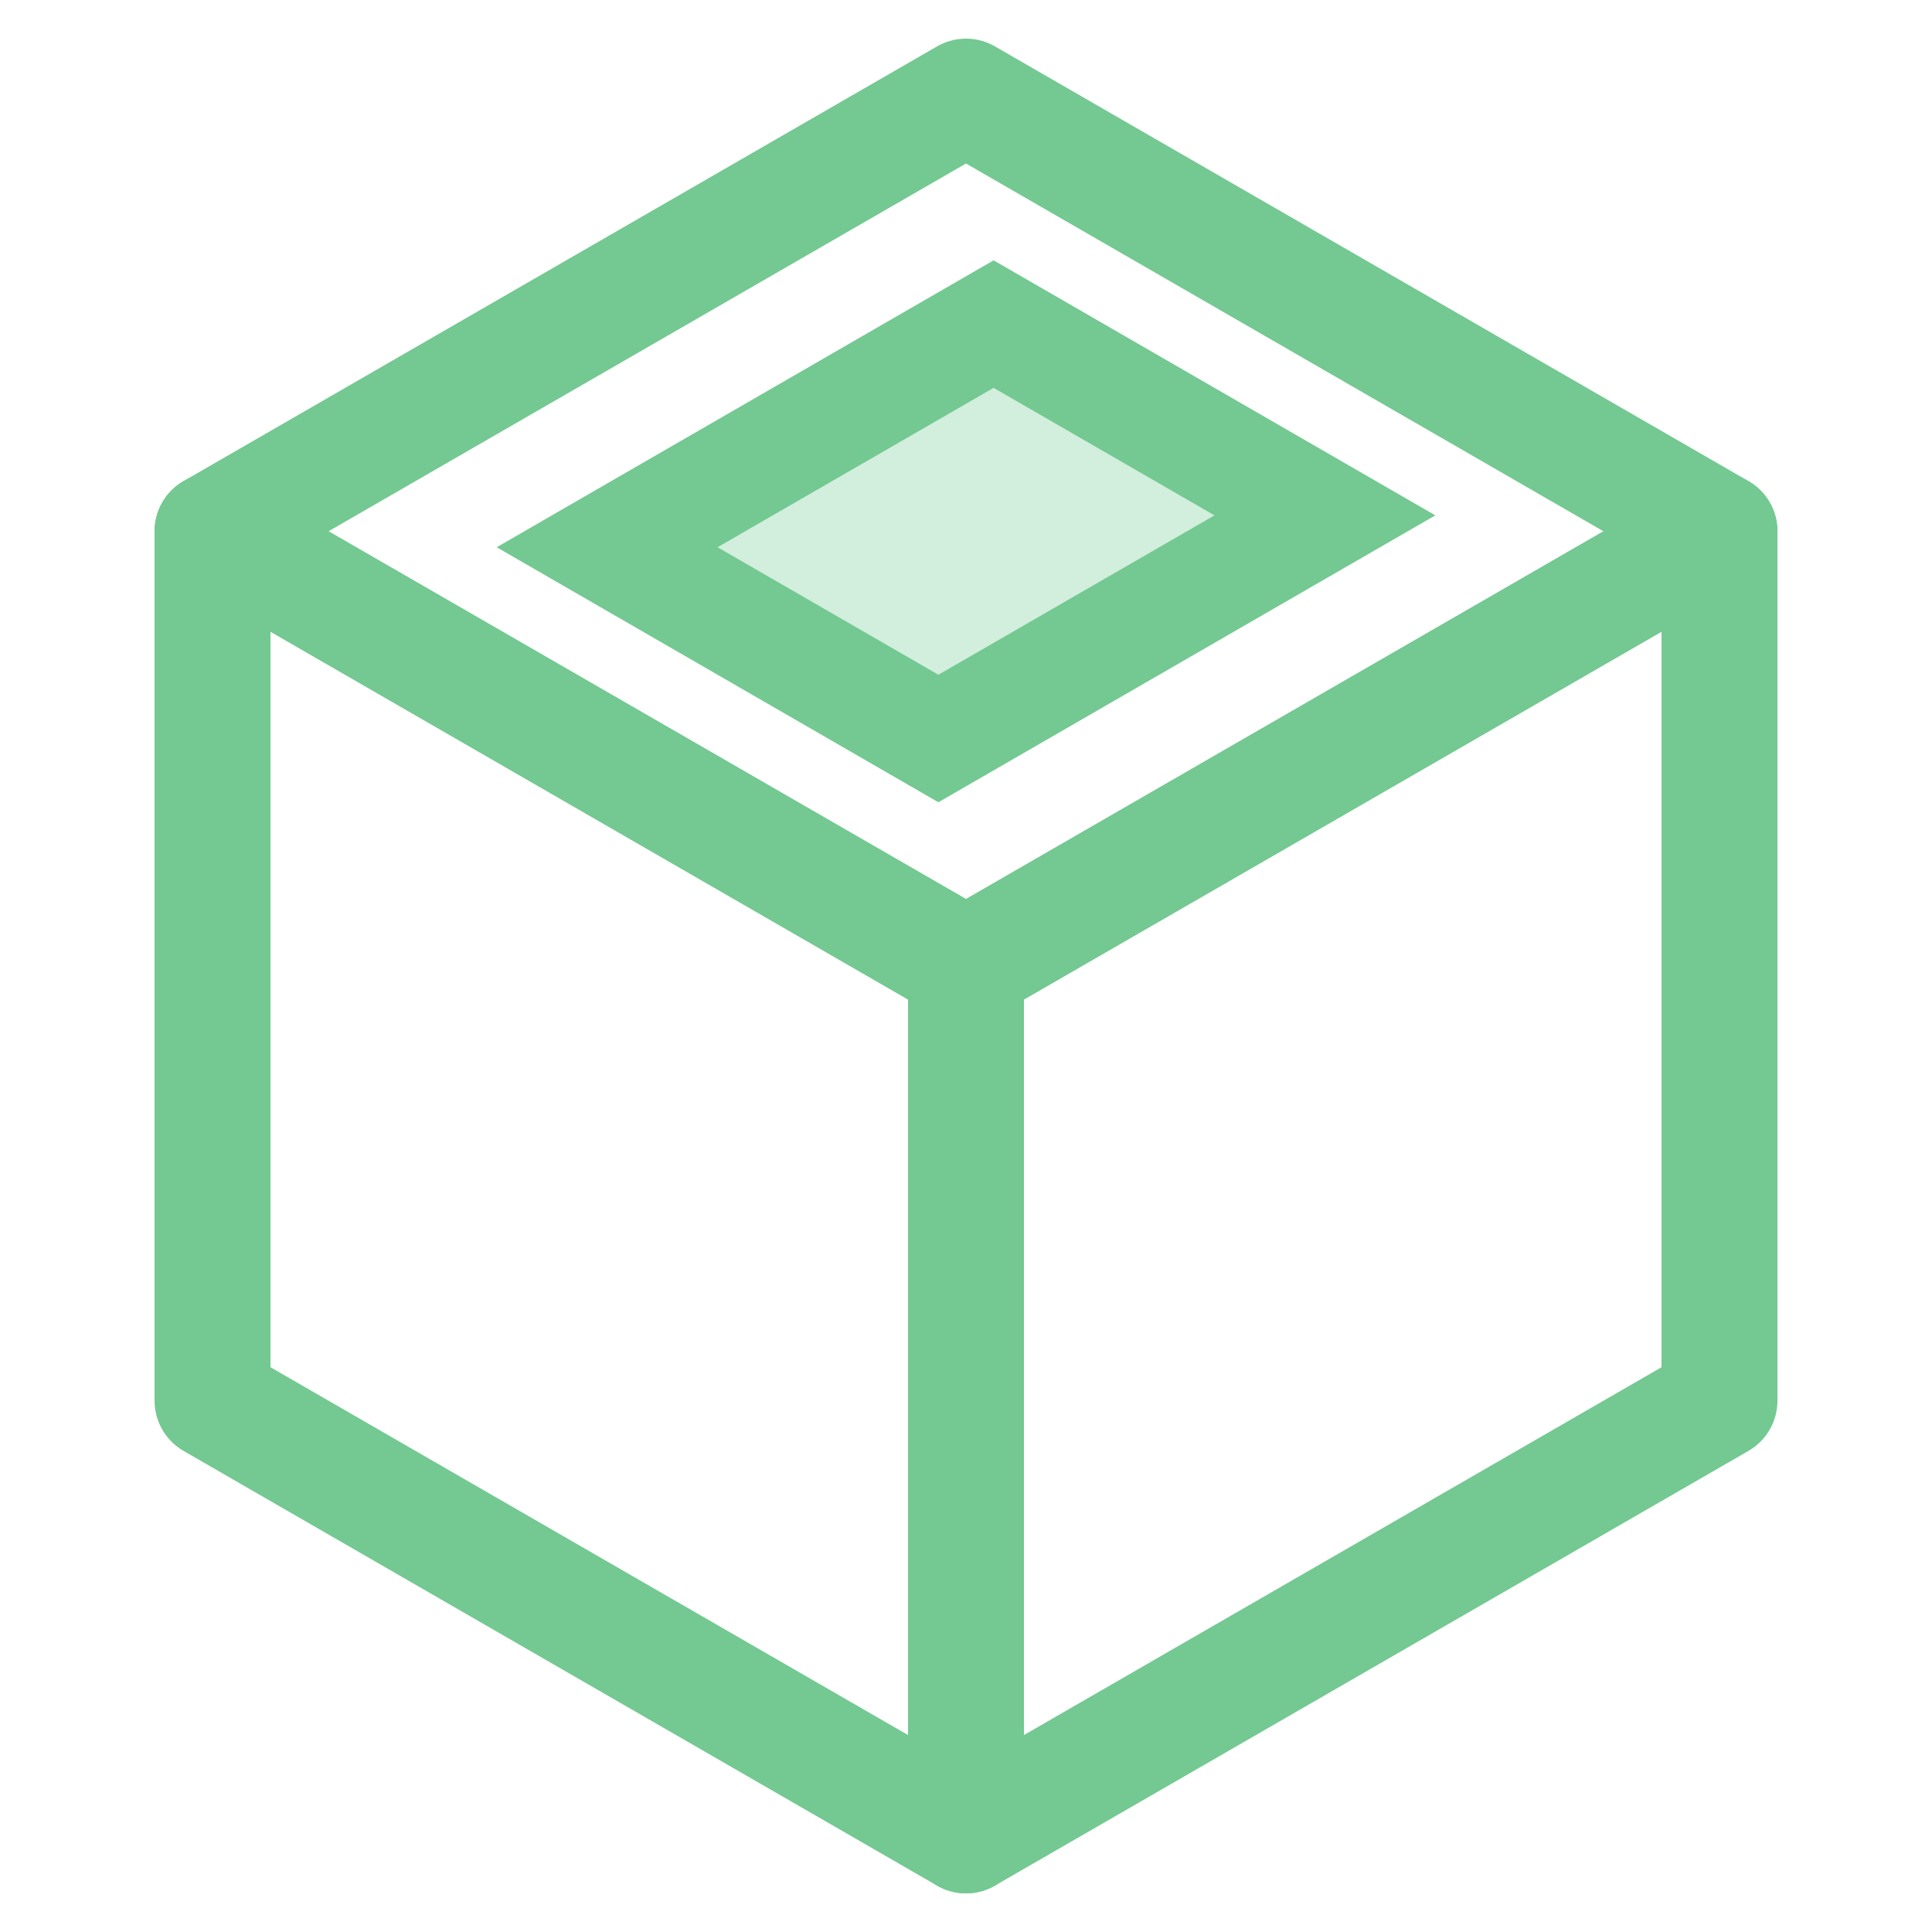
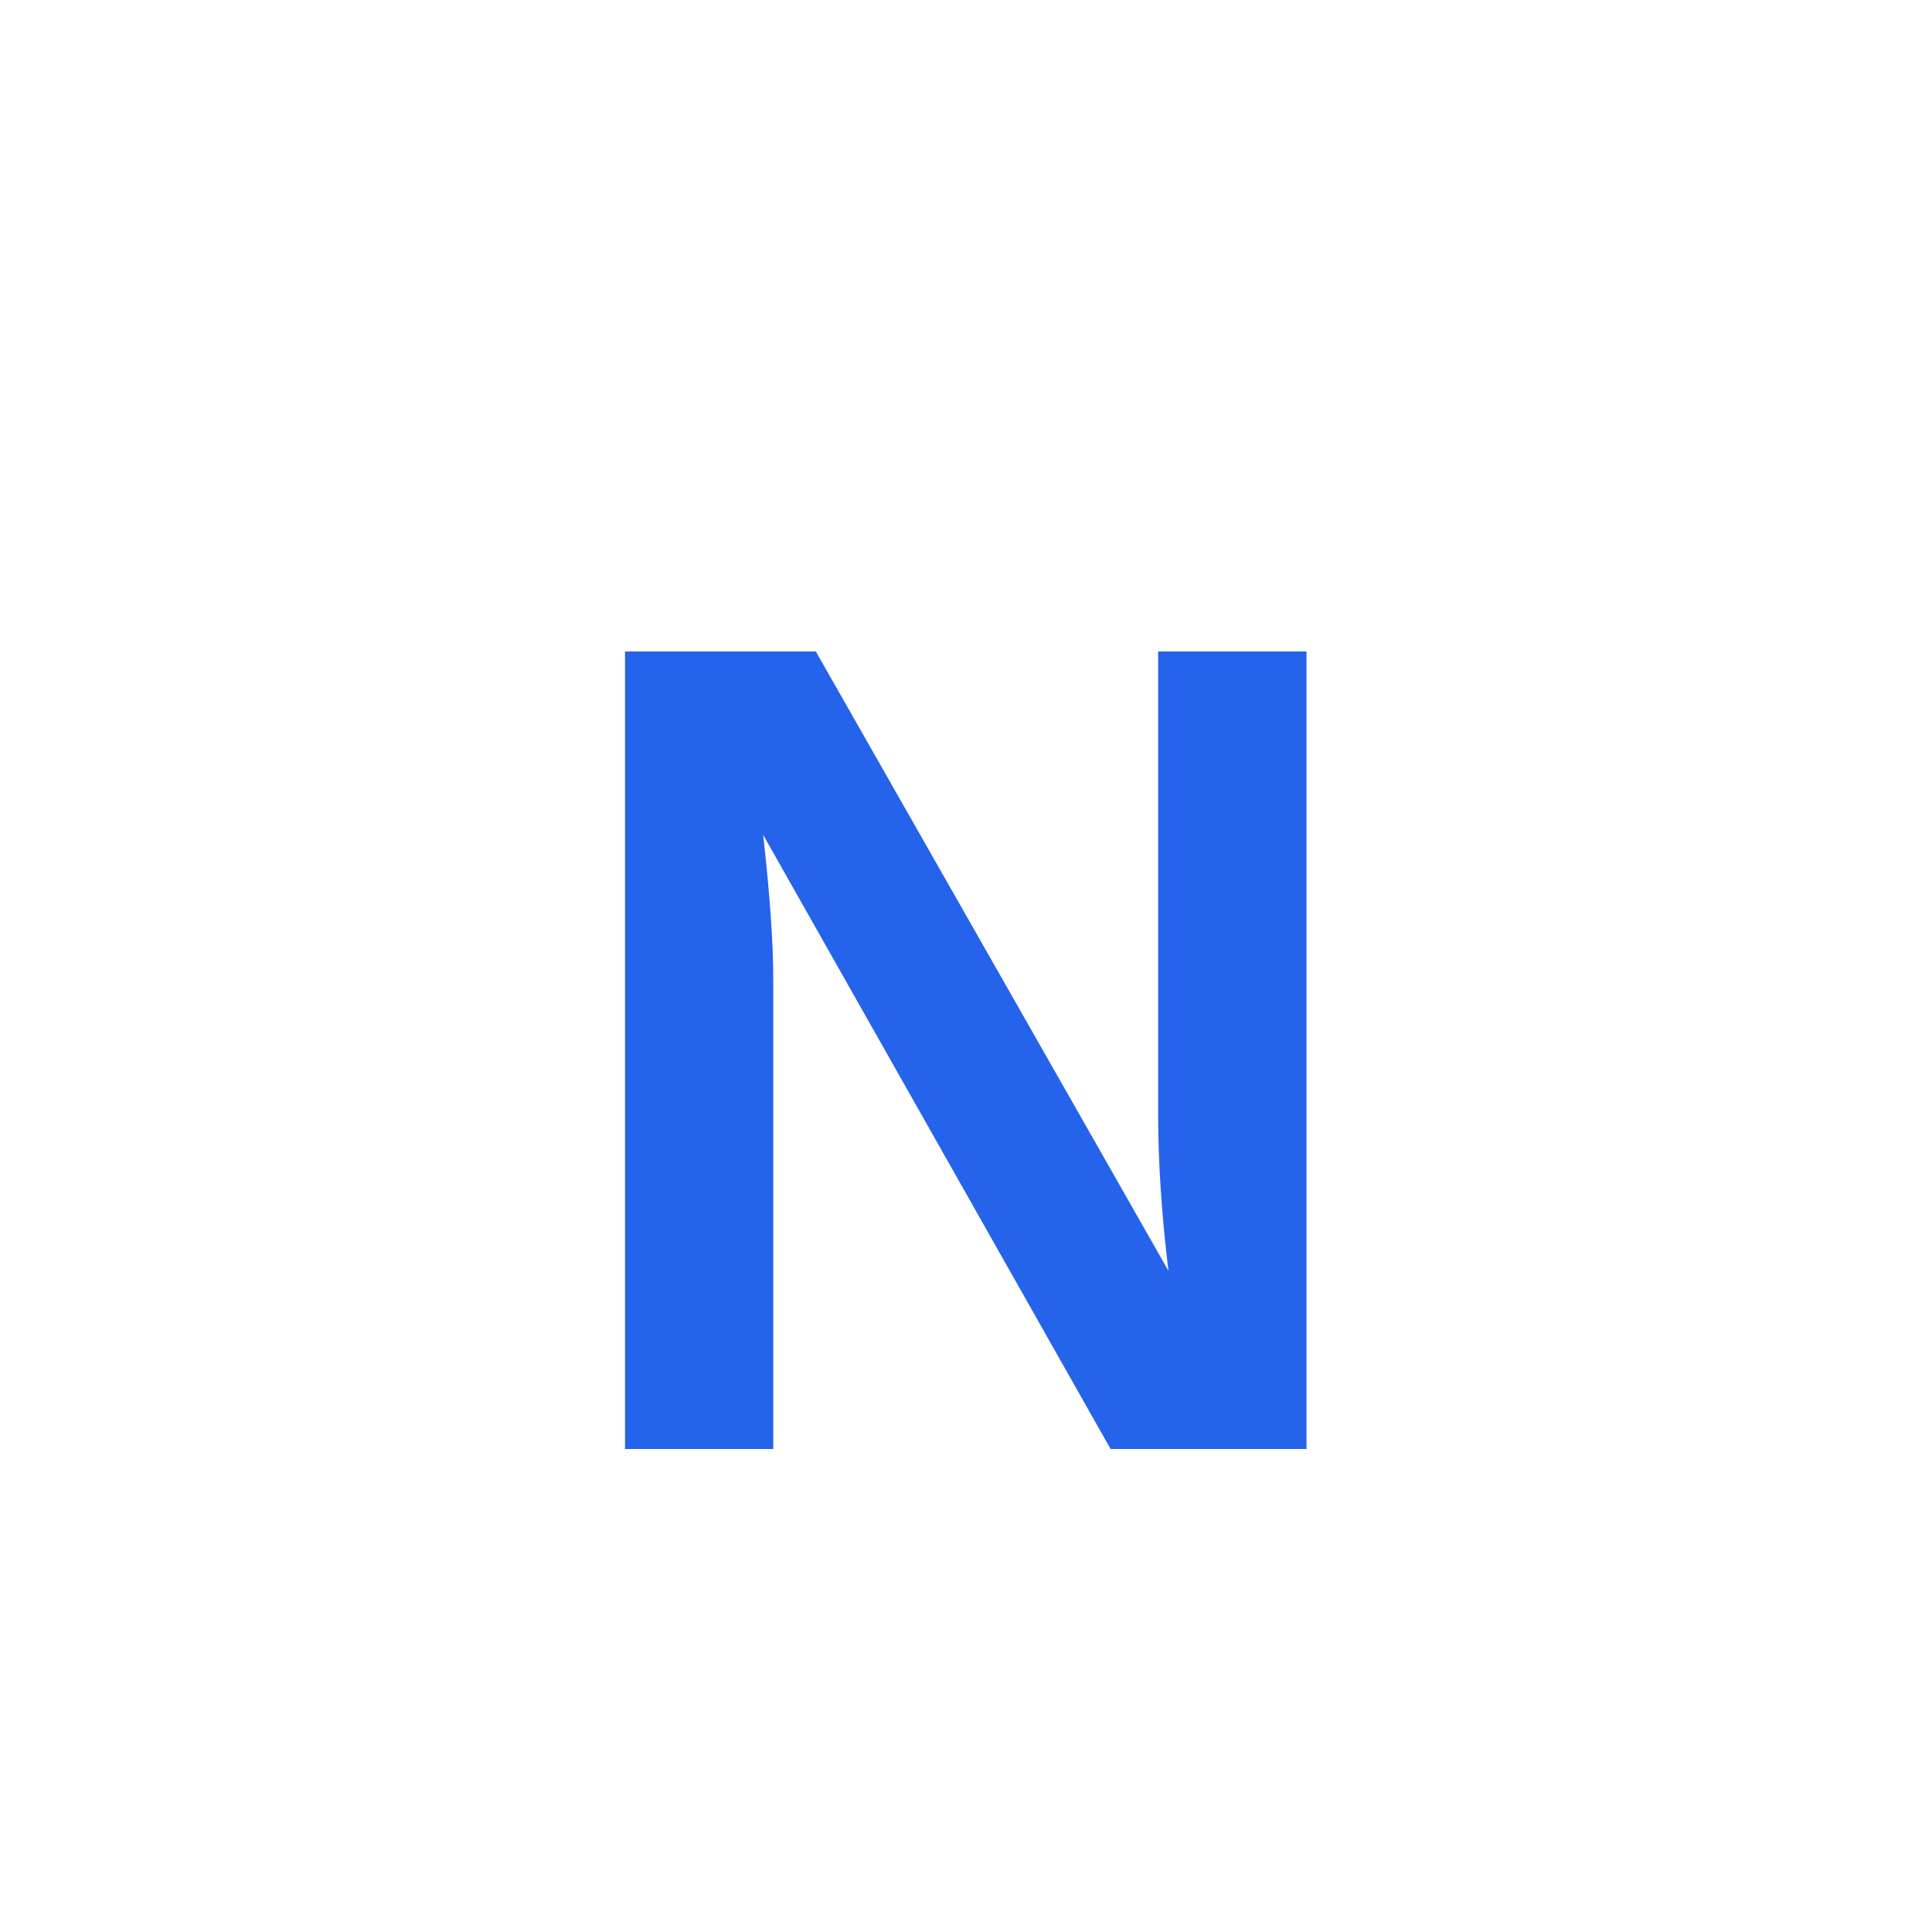
- <svg xmlns="http://www.w3.org/2000/svg" width="24" height="24" viewBox="0 0 32 32">
-   <g transform="translate(16, 16) scale(0.48)">
-     <path d="M0 0 L-26 -15 L-26 15 L0 30 Z" fill="none" stroke="#73C991" stroke-width="4" stroke-linejoin="round" />
-     <path d="M0 0 L26 -15 L26 15 L0 30 Z" fill="none" stroke="#73C991" stroke-width="4" stroke-linejoin="round" />
-     <path d="M0 -30 L-26 -15 L0 0 L26 -15 Z" fill="none" stroke="#73C991" stroke-width="4" stroke-linejoin="round" />
-     <g transform="matrix(0.866, 0.5, -0.866, 0.5, 0, -15) scale(0.55)">
-       <rect x="-12" y="-14" width="24" height="28" fill="#73C991" fill-opacity="0.32" stroke="#73C991" stroke-width="8" />
-     </g>
-   </g>
+ <svg xmlns="http://www.w3.org/2000/svg" viewBox="0 0 200 200" width="200" height="200">
+   <text x="100" y="150" font-size="120" font-family="Arial, sans-serif" font-weight="bold" text-anchor="middle" fill="#2563eb">N</text>
</svg>
